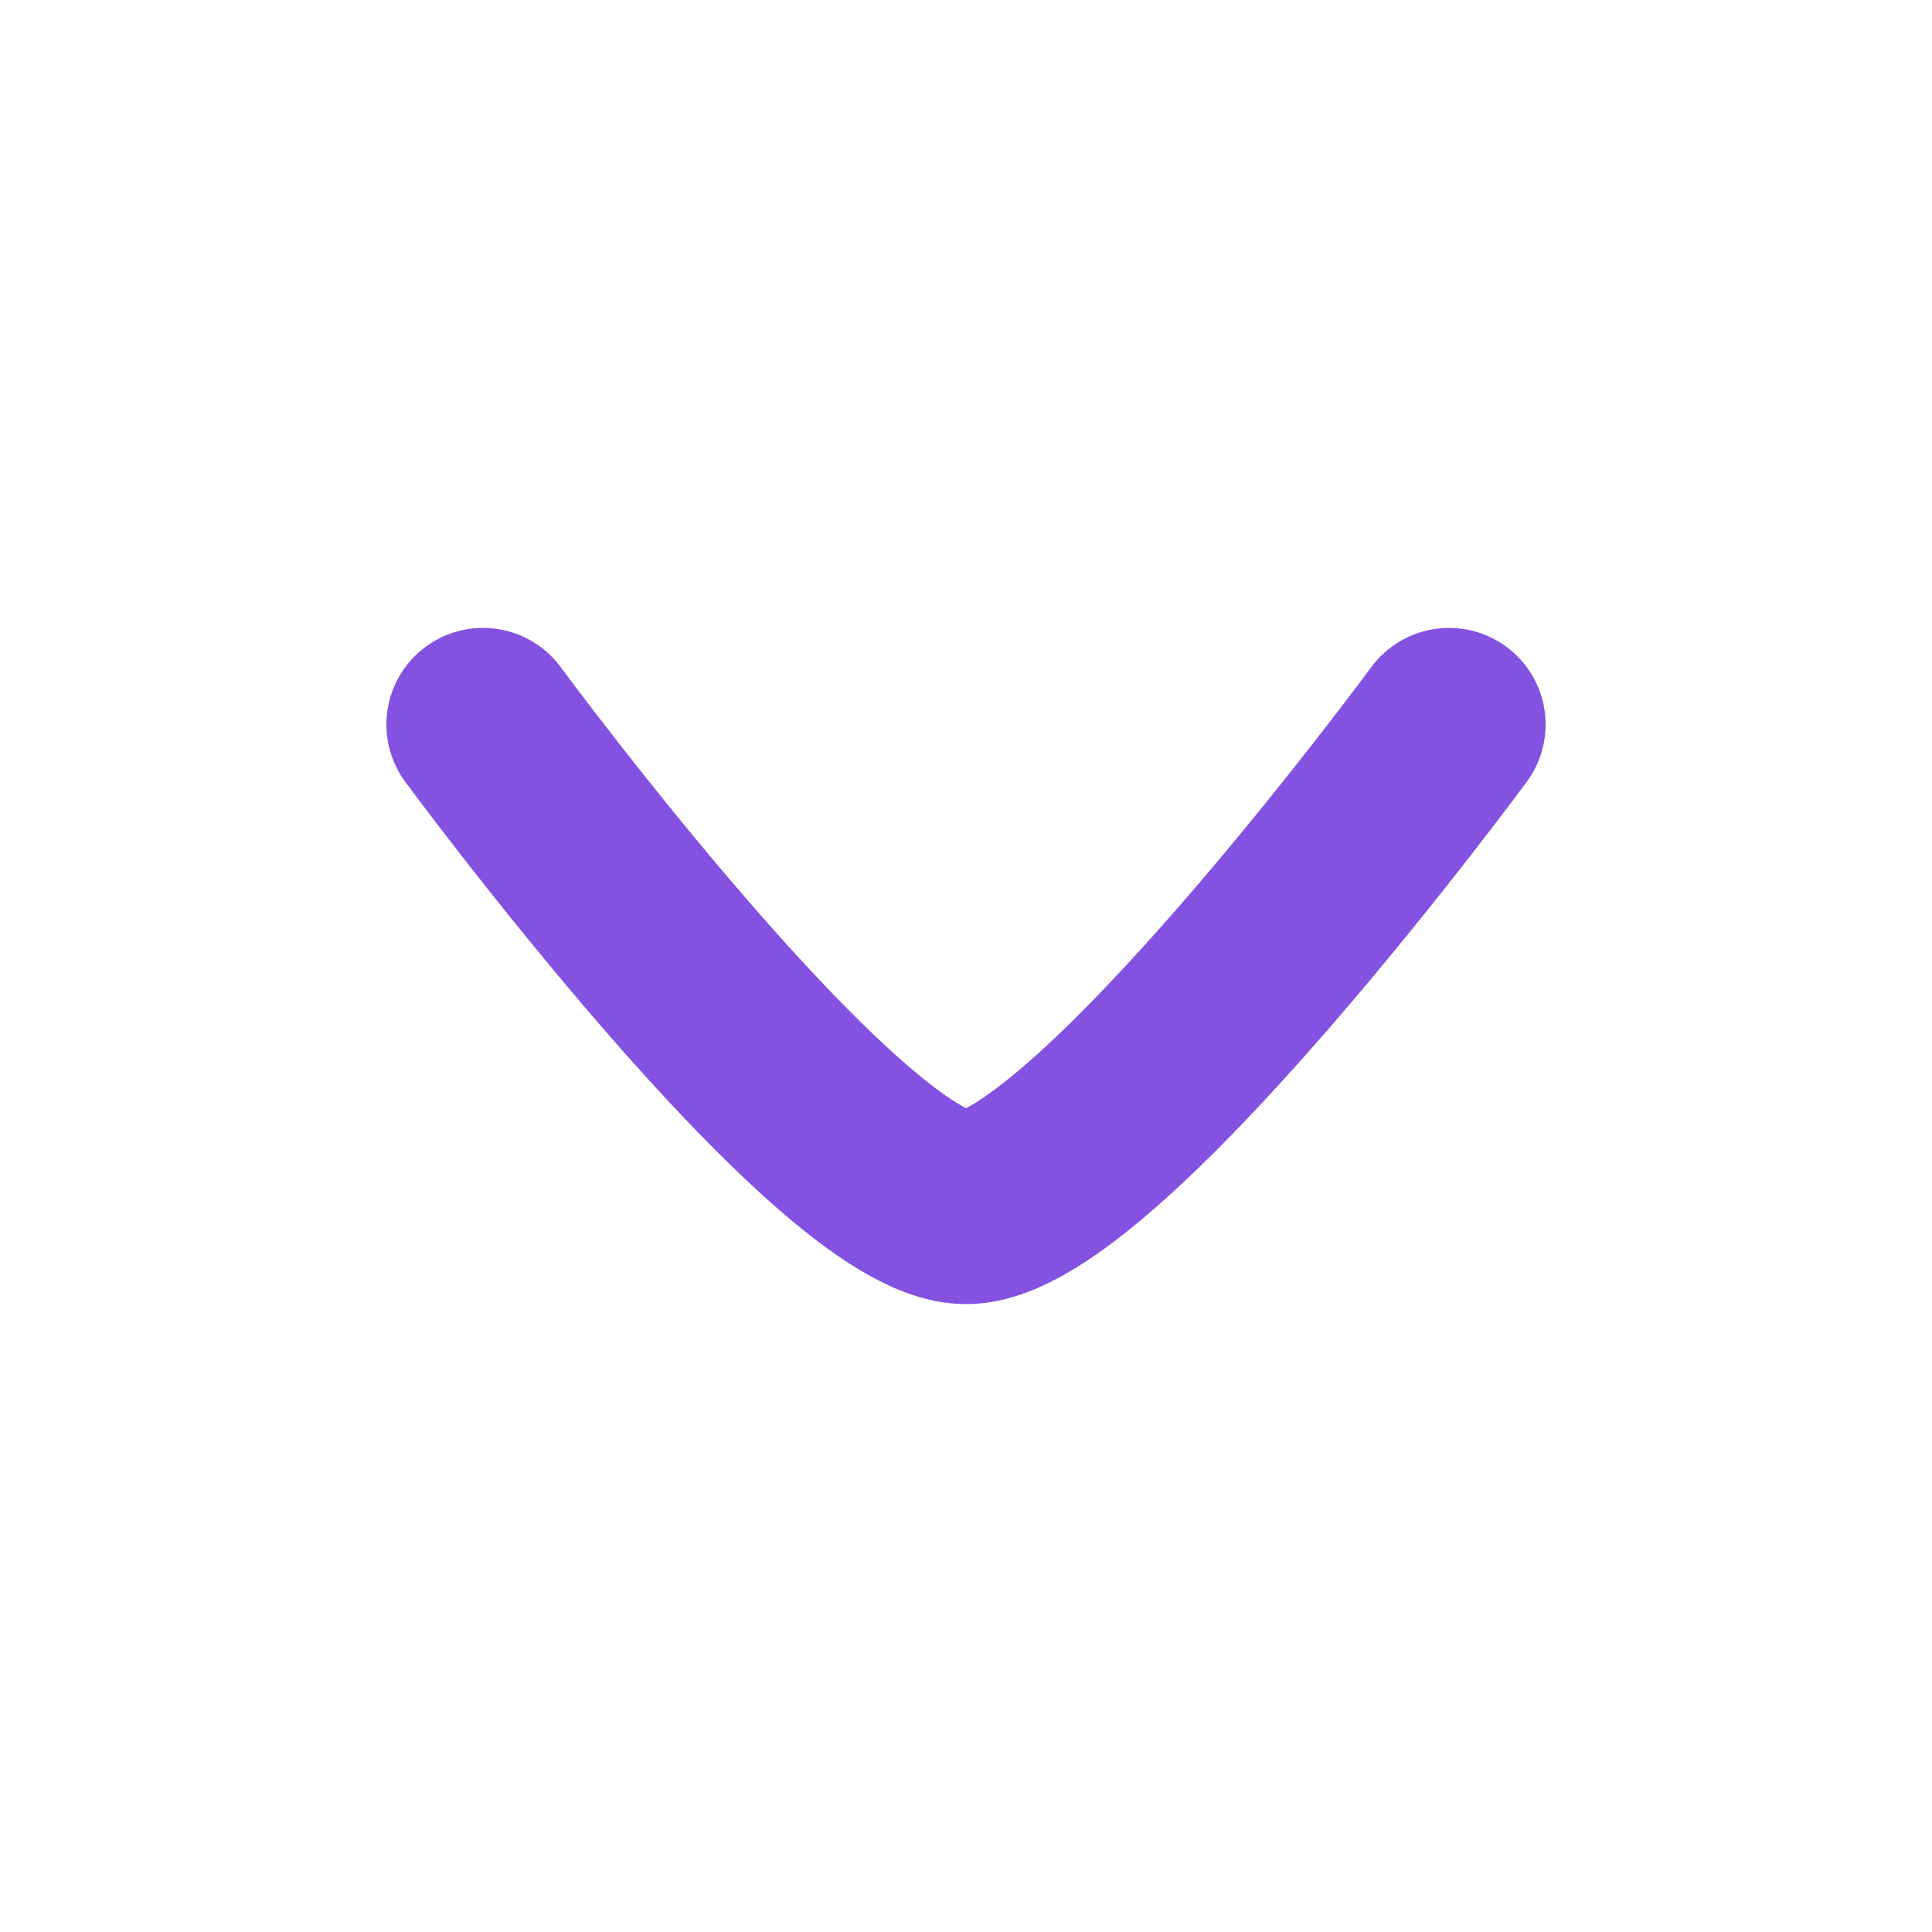
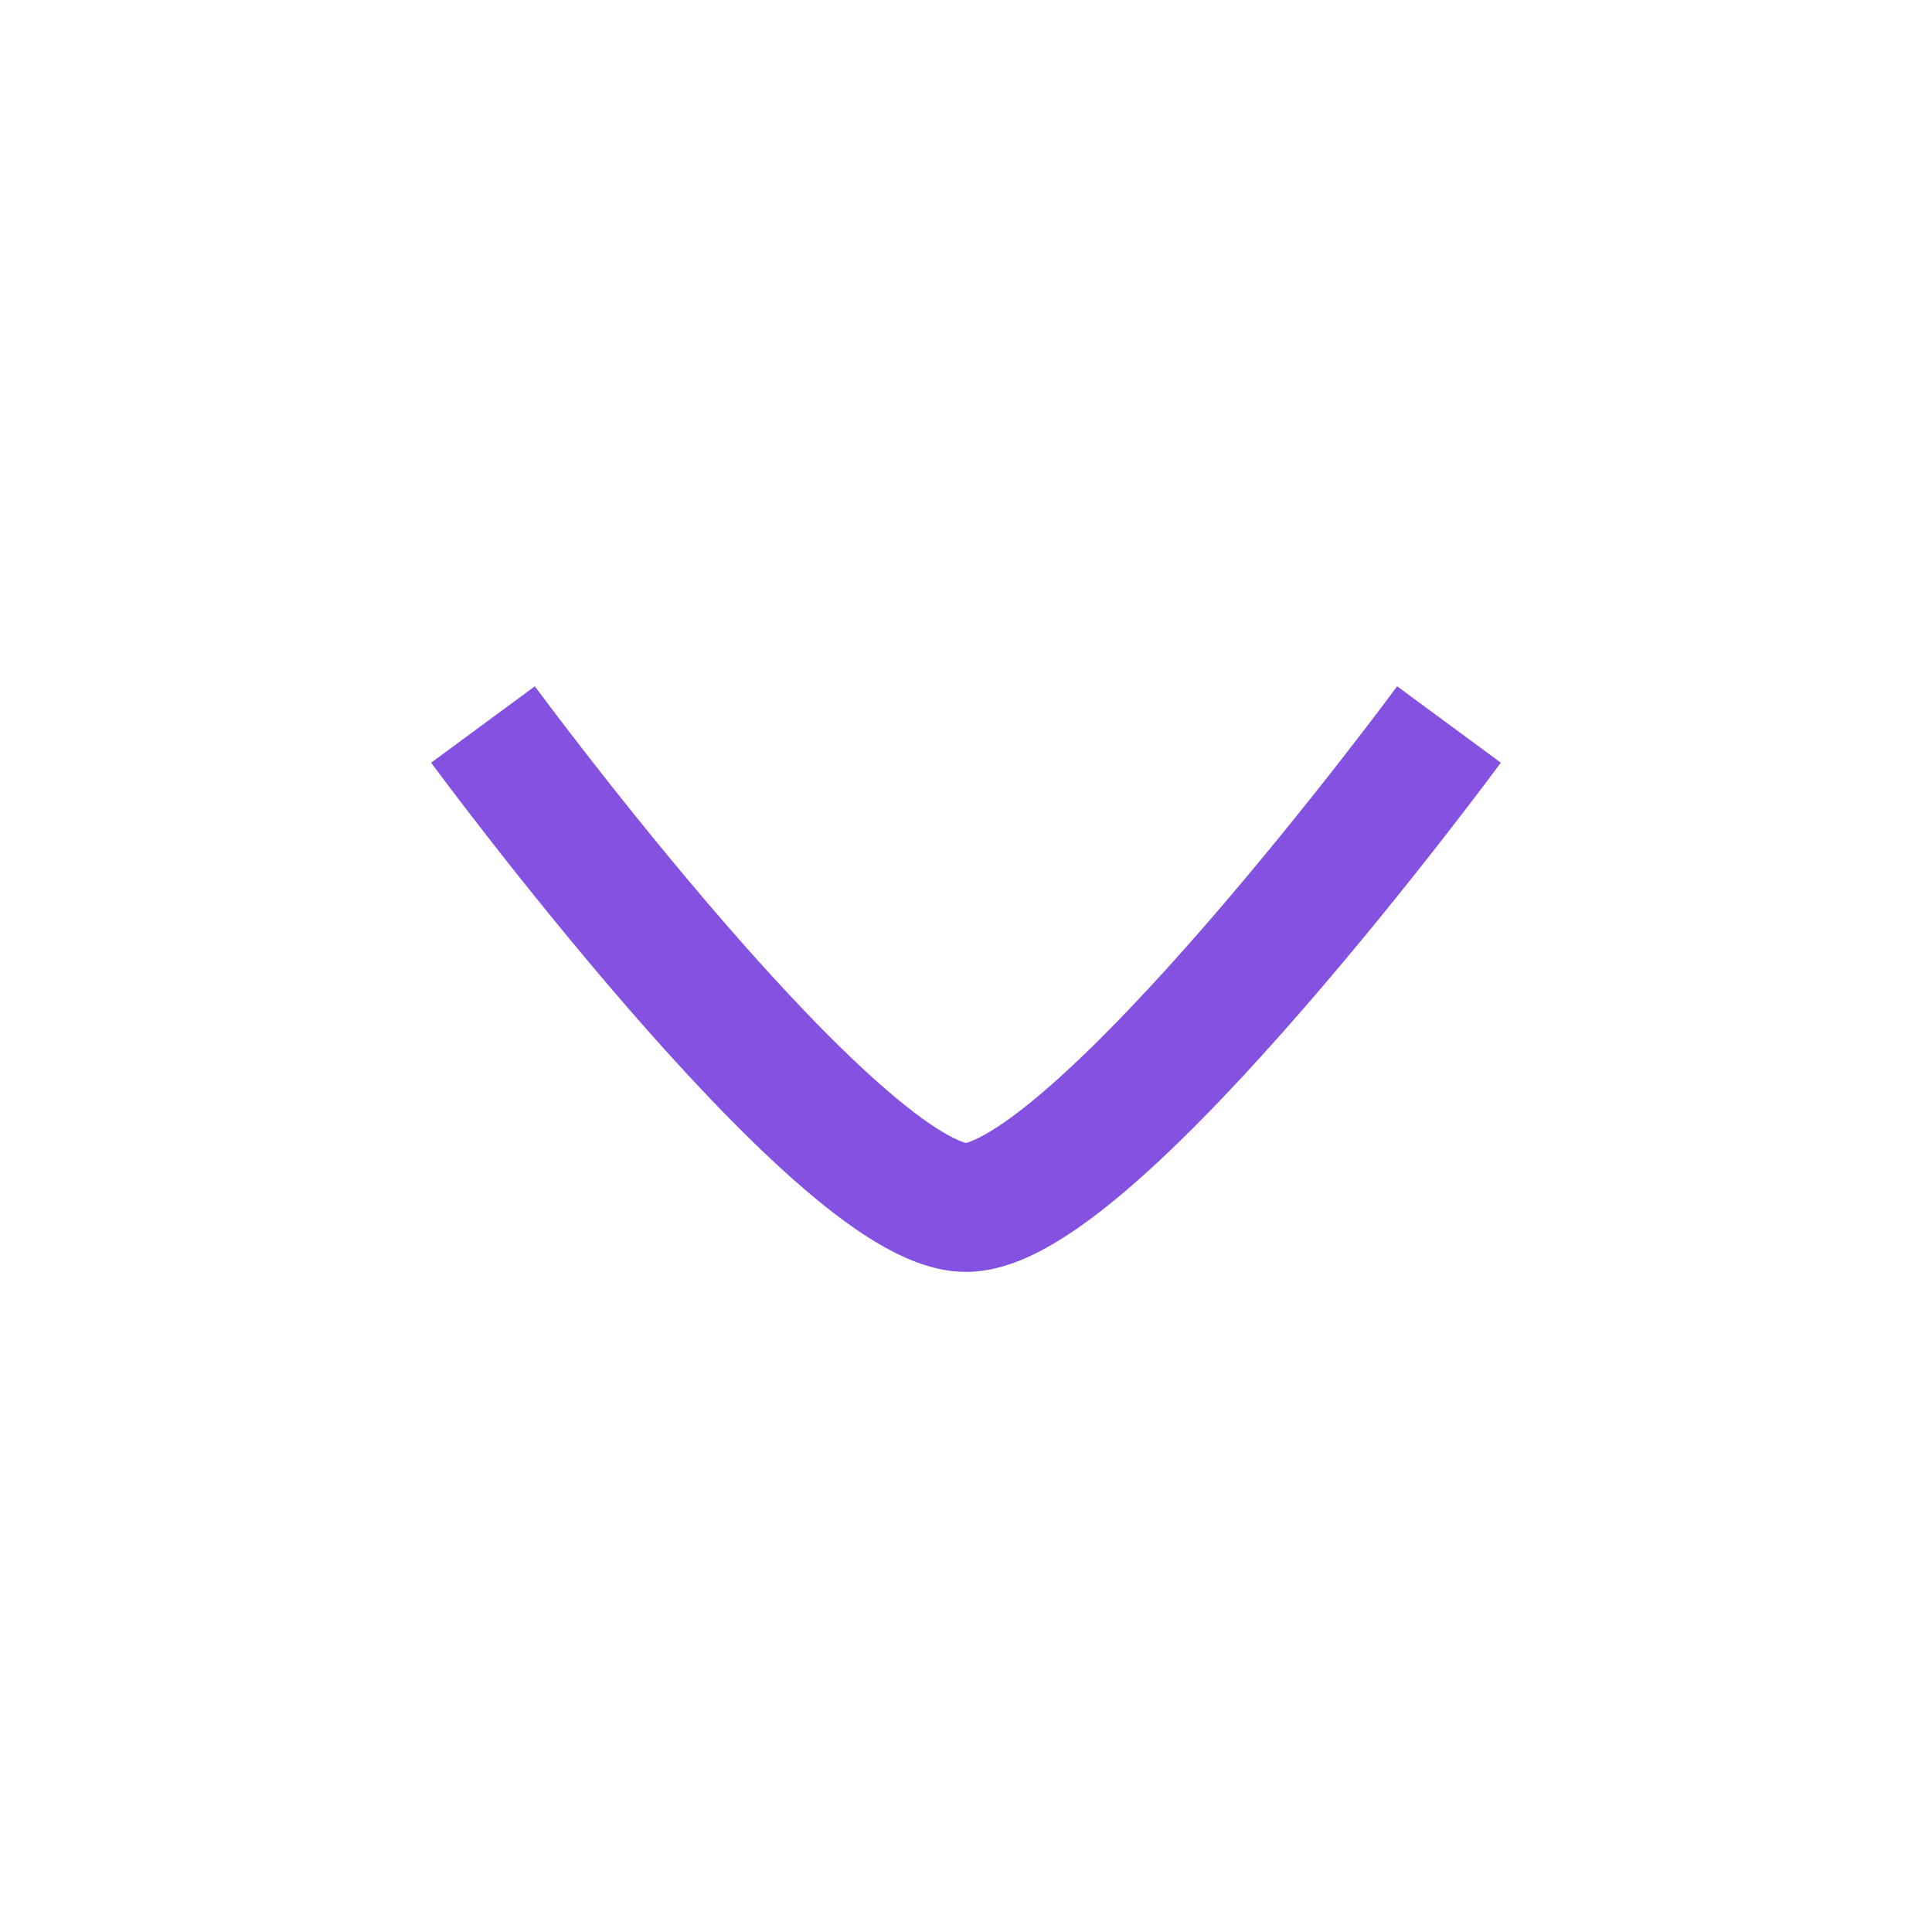
<svg xmlns="http://www.w3.org/2000/svg" width="15" height="15" viewBox="0 0 15 15" fill="none">
-   <path d="M11.25 5.625C11.25 5.625 8.488 9.375 7.5 9.375C6.512 9.375 3.75 5.625 3.75 5.625" stroke="#8451E1" stroke-width="1.5" stroke-linecap="round" stroke-linejoin="round" />
+   <path d="M11.25 5.625C11.25 5.625 8.488 9.375 7.5 9.375C6.512 9.375 3.75 5.625 3.75 5.625" stroke="#8451E1" strokeWidth="1.5" strokeLinecap="round" strokeLinejoin="round" />
</svg>
